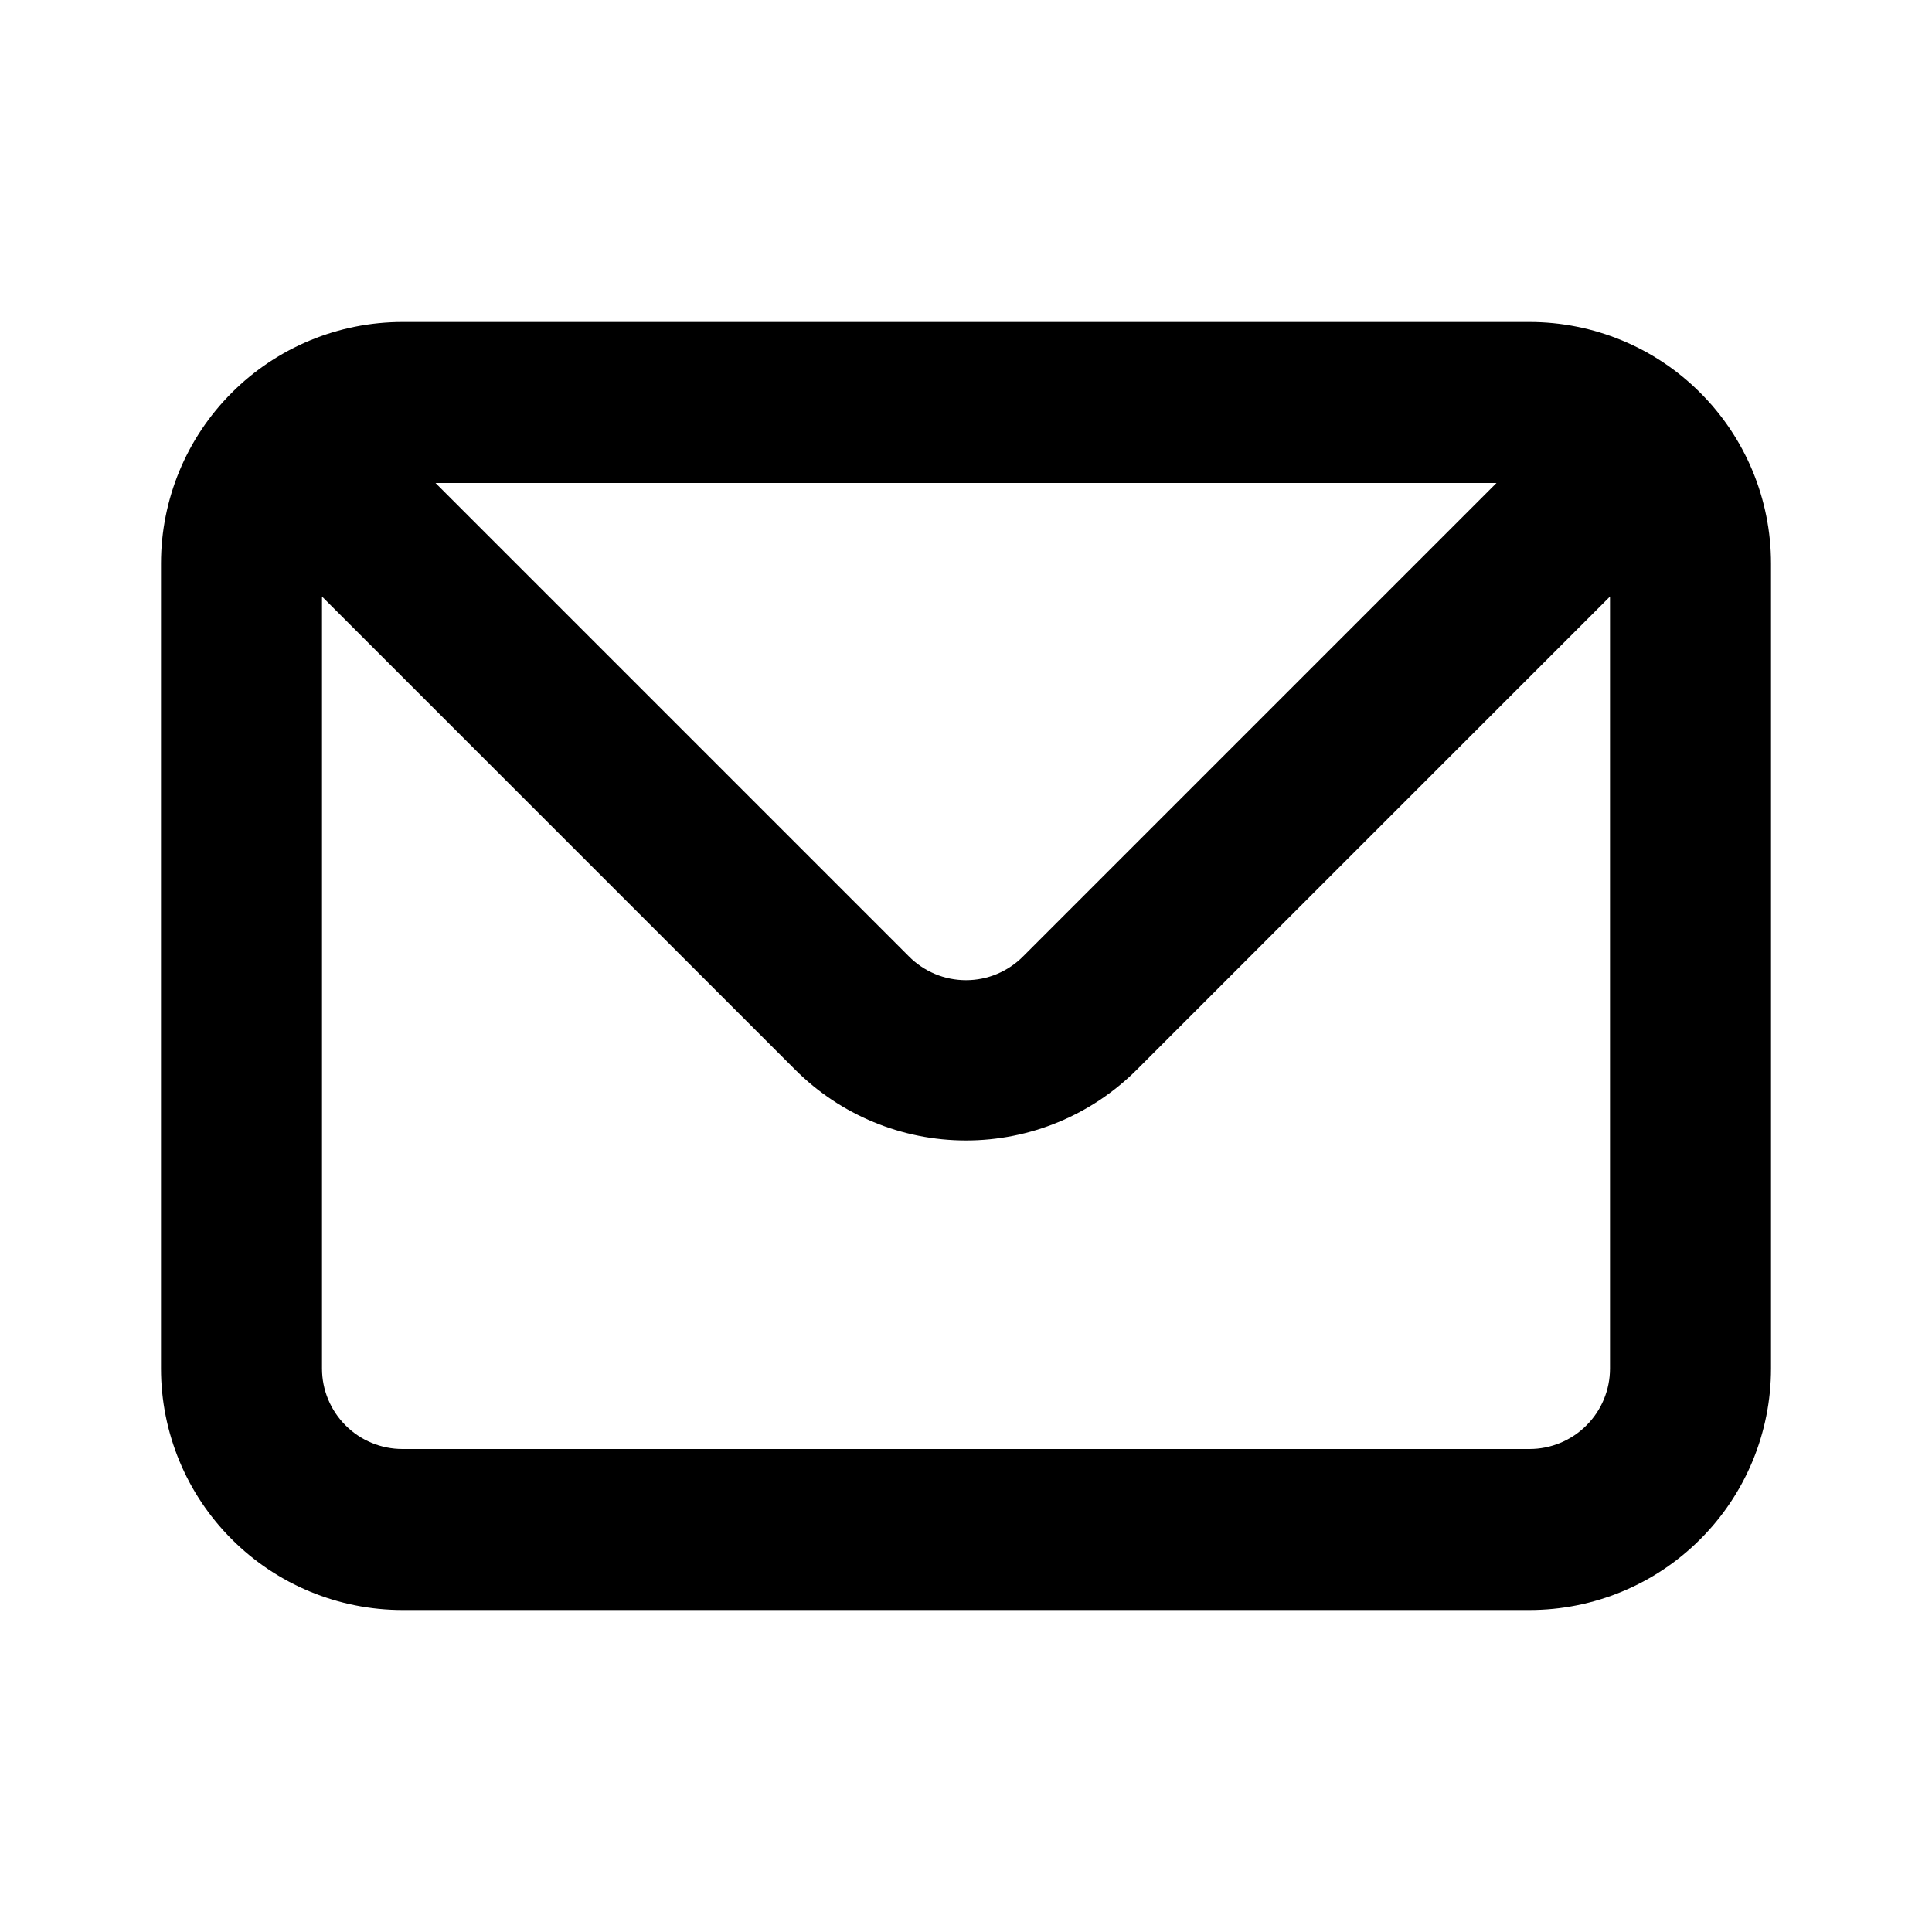
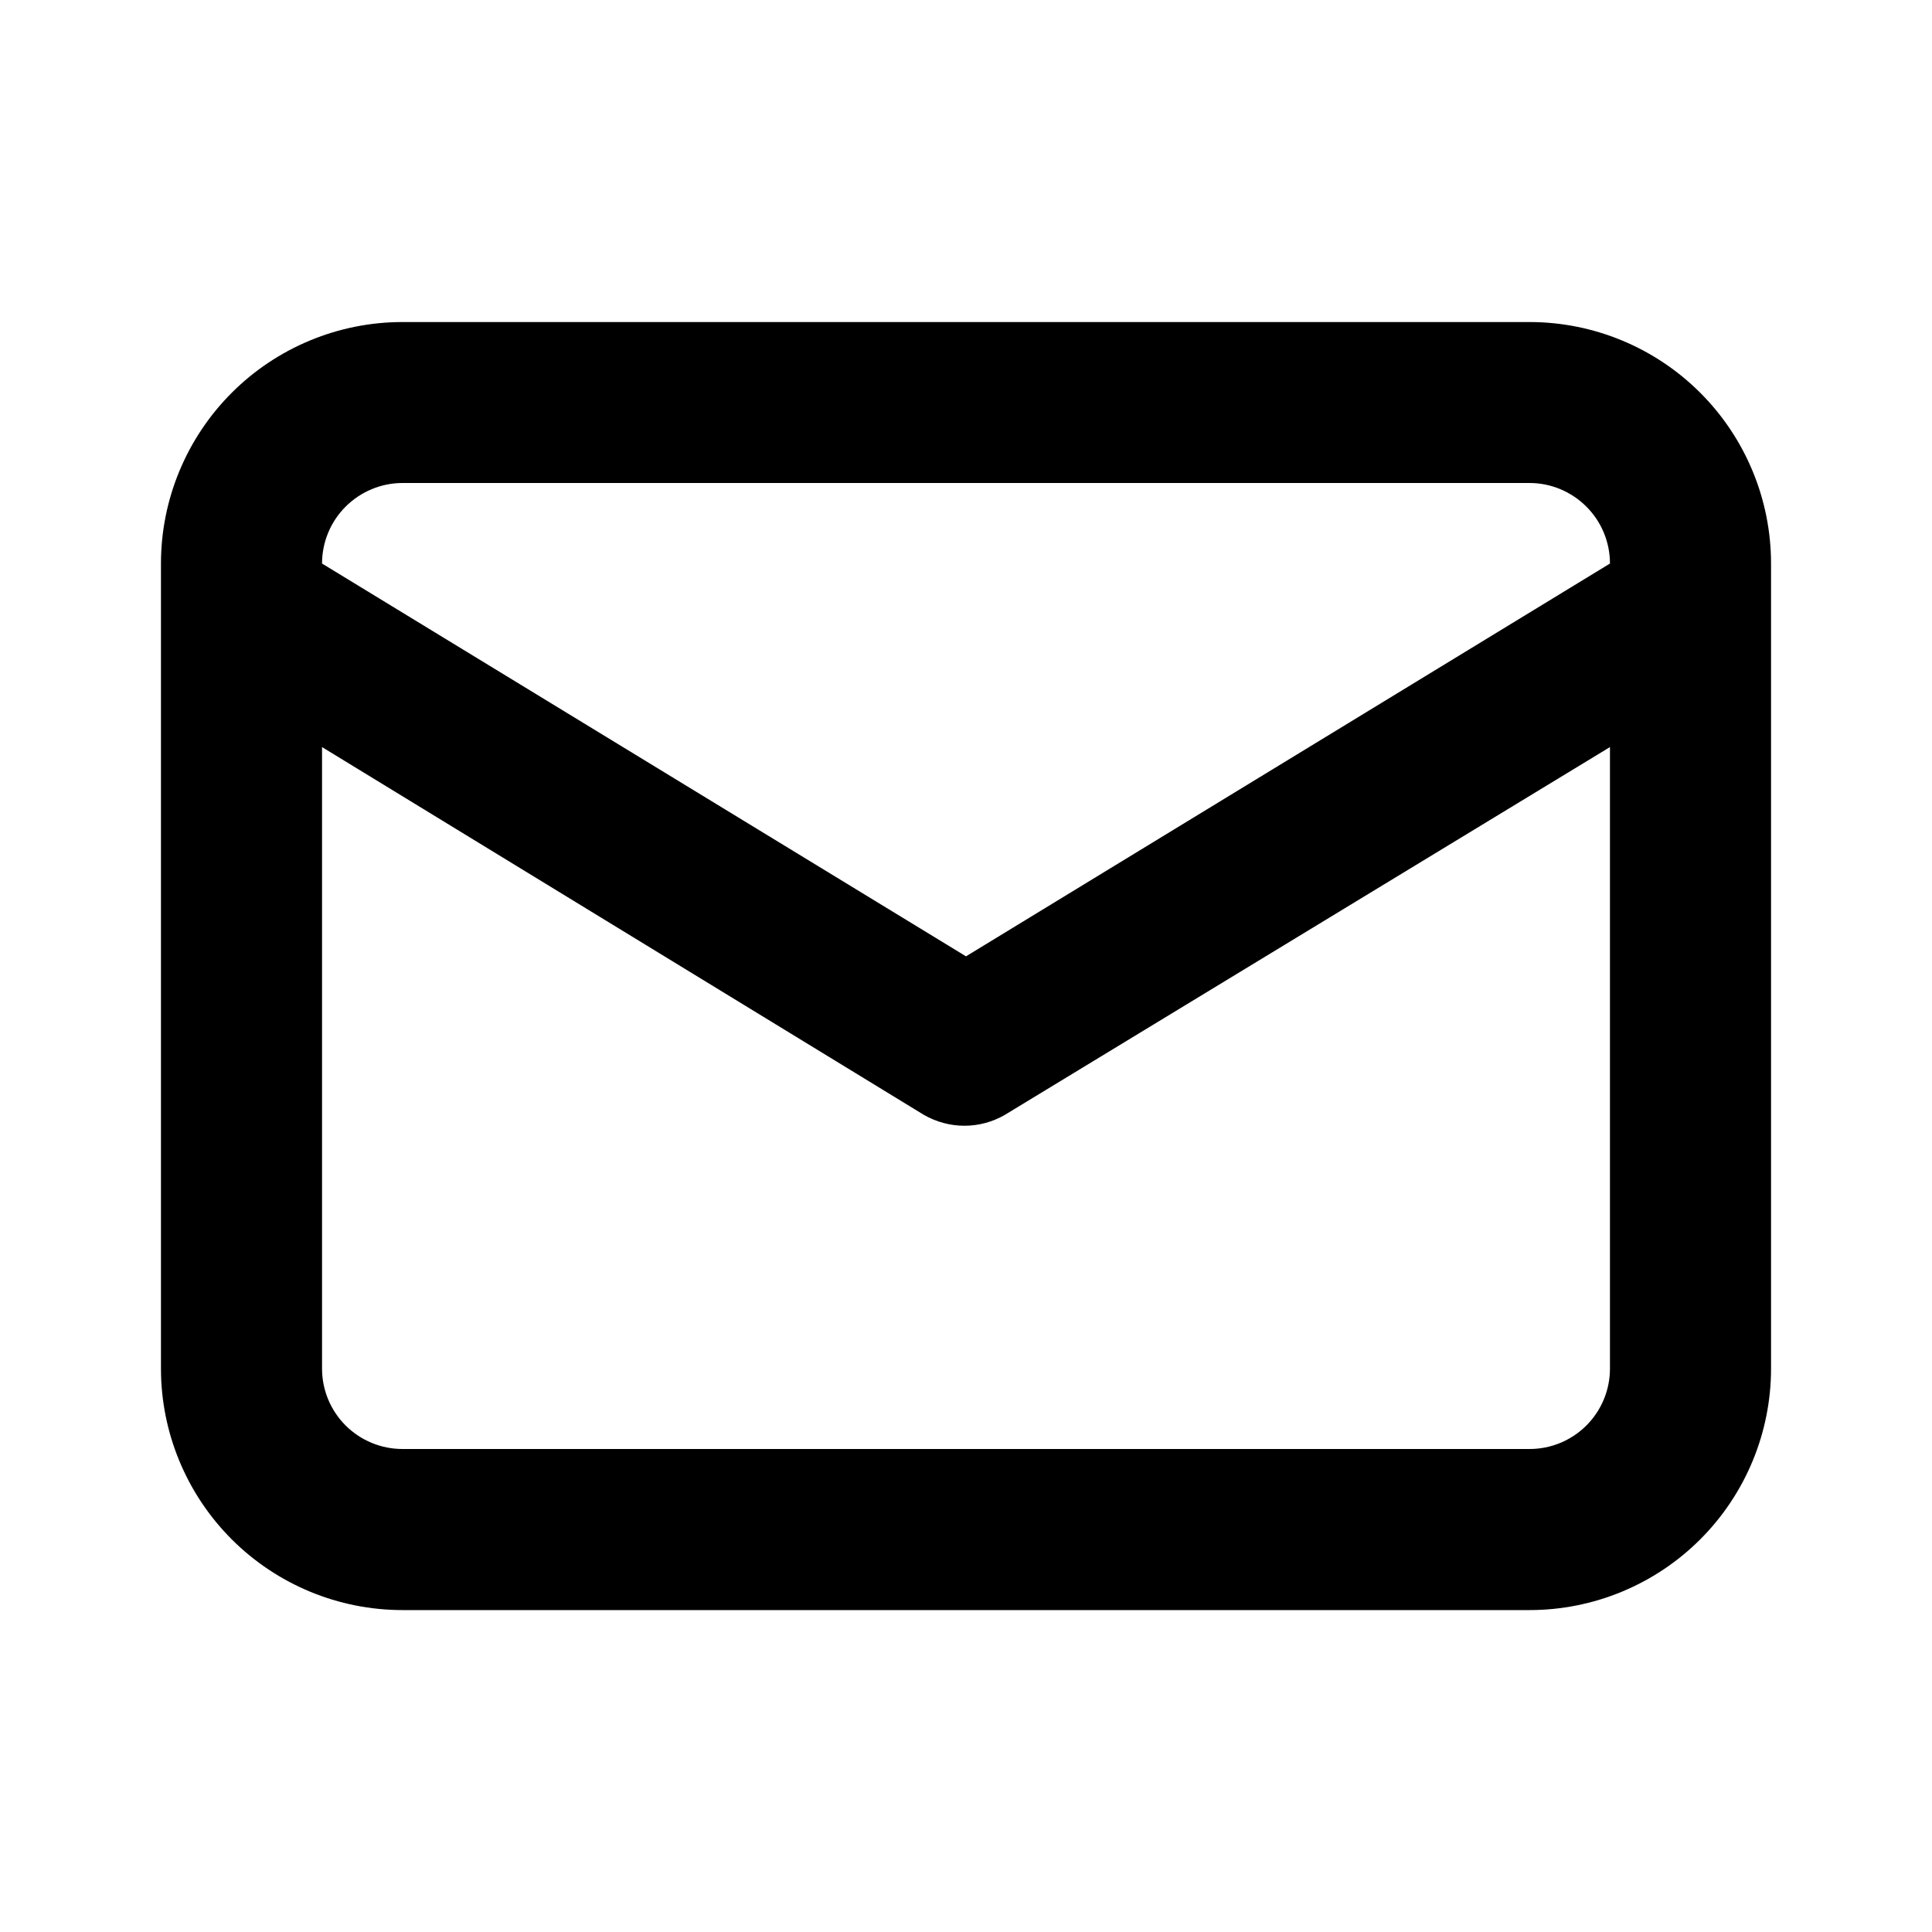
- <svg xmlns="http://www.w3.org/2000/svg" width="24" height="24" viewBox="0 0 24 24" fill="none">
-   <path d="M19 4H5C4.204 4 3.441 4.316 2.879 4.879C2.316 5.441 2 6.204 2 7V17C2 17.796 2.316 18.559 2.879 19.121C3.441 19.684 4.204 20 5 20H19C19.796 20 20.559 19.684 21.121 19.121C21.684 18.559 22 17.796 22 17V7C22 6.204 21.684 5.441 21.121 4.879C20.559 4.316 19.796 4 19 4ZM18.59 6L12.71 11.88C12.617 11.974 12.506 12.048 12.385 12.099C12.263 12.15 12.132 12.176 12 12.176C11.868 12.176 11.737 12.15 11.615 12.099C11.494 12.048 11.383 11.974 11.29 11.88L5.41 6H18.59ZM20 17C20 17.265 19.895 17.52 19.707 17.707C19.52 17.895 19.265 18 19 18H5C4.735 18 4.48 17.895 4.293 17.707C4.105 17.52 4 17.265 4 17V7.41L9.88 13.29C10.443 13.852 11.205 14.167 12 14.167C12.795 14.167 13.557 13.852 14.12 13.29L20 7.41V17Z" fill="black" />
+ <svg xmlns="http://www.w3.org/2000/svg" width="16" height="16" viewBox="0 0 16 16" fill="none">
+   <path d="M12.667 2.667H3.333C2.803 2.667 2.294 2.878 1.919 3.253C1.544 3.628 1.333 4.137 1.333 4.667V11.334C1.333 11.864 1.544 12.373 1.919 12.748C2.294 13.123 2.803 13.334 3.333 13.334H12.667C13.197 13.334 13.706 13.123 14.081 12.748C14.456 12.373 14.667 11.864 14.667 11.334V4.667C14.667 4.137 14.456 3.628 14.081 3.253C13.706 2.878 13.197 2.667 12.667 2.667V2.667ZM3.333 4H12.667C12.844 4 13.013 4.071 13.138 4.196C13.263 4.321 13.333 4.49 13.333 4.667L8 7.92L2.667 4.667C2.667 4.49 2.737 4.321 2.862 4.196C2.987 4.071 3.157 4 3.333 4V4ZM13.333 11.334C13.333 11.511 13.263 11.68 13.138 11.805C13.013 11.93 12.844 12 12.667 12H3.333C3.157 12 2.987 11.93 2.862 11.805C2.737 11.68 2.667 11.511 2.667 11.334V6.187L7.653 9.234C7.755 9.292 7.87 9.323 7.987 9.323C8.104 9.323 8.219 9.292 8.32 9.234L13.333 6.187V11.334Z" fill="black" />
</svg>
